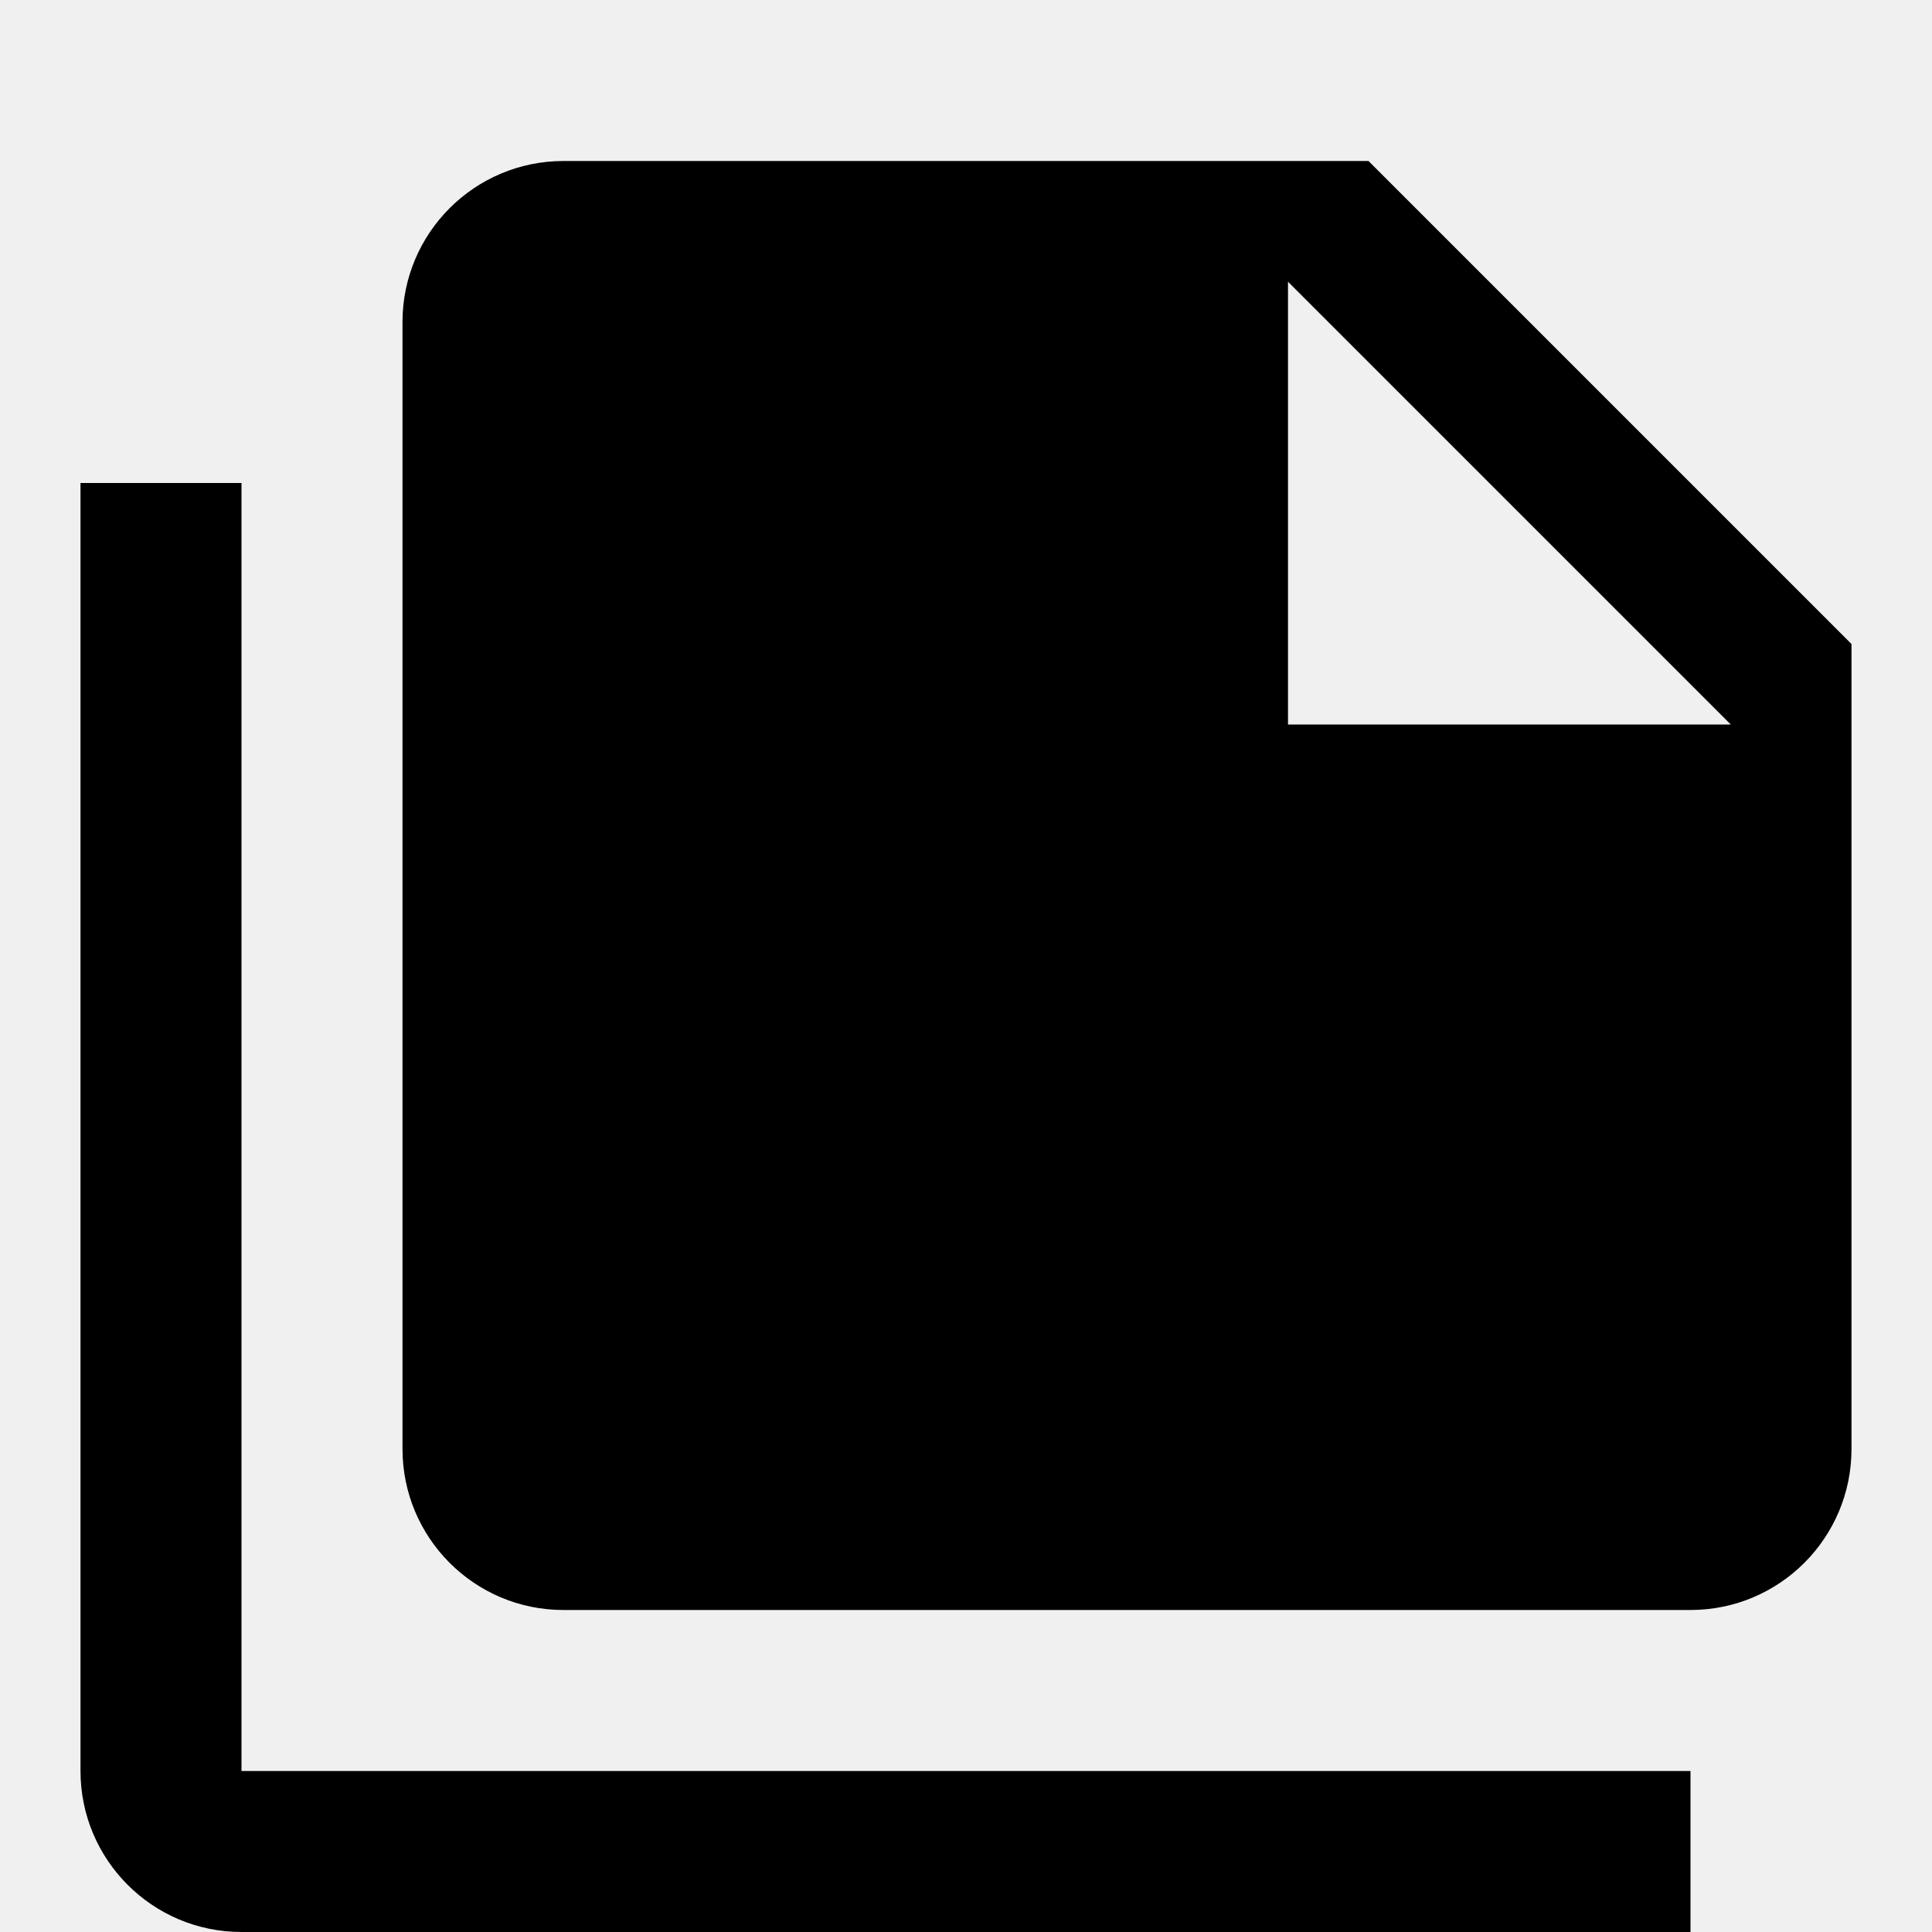
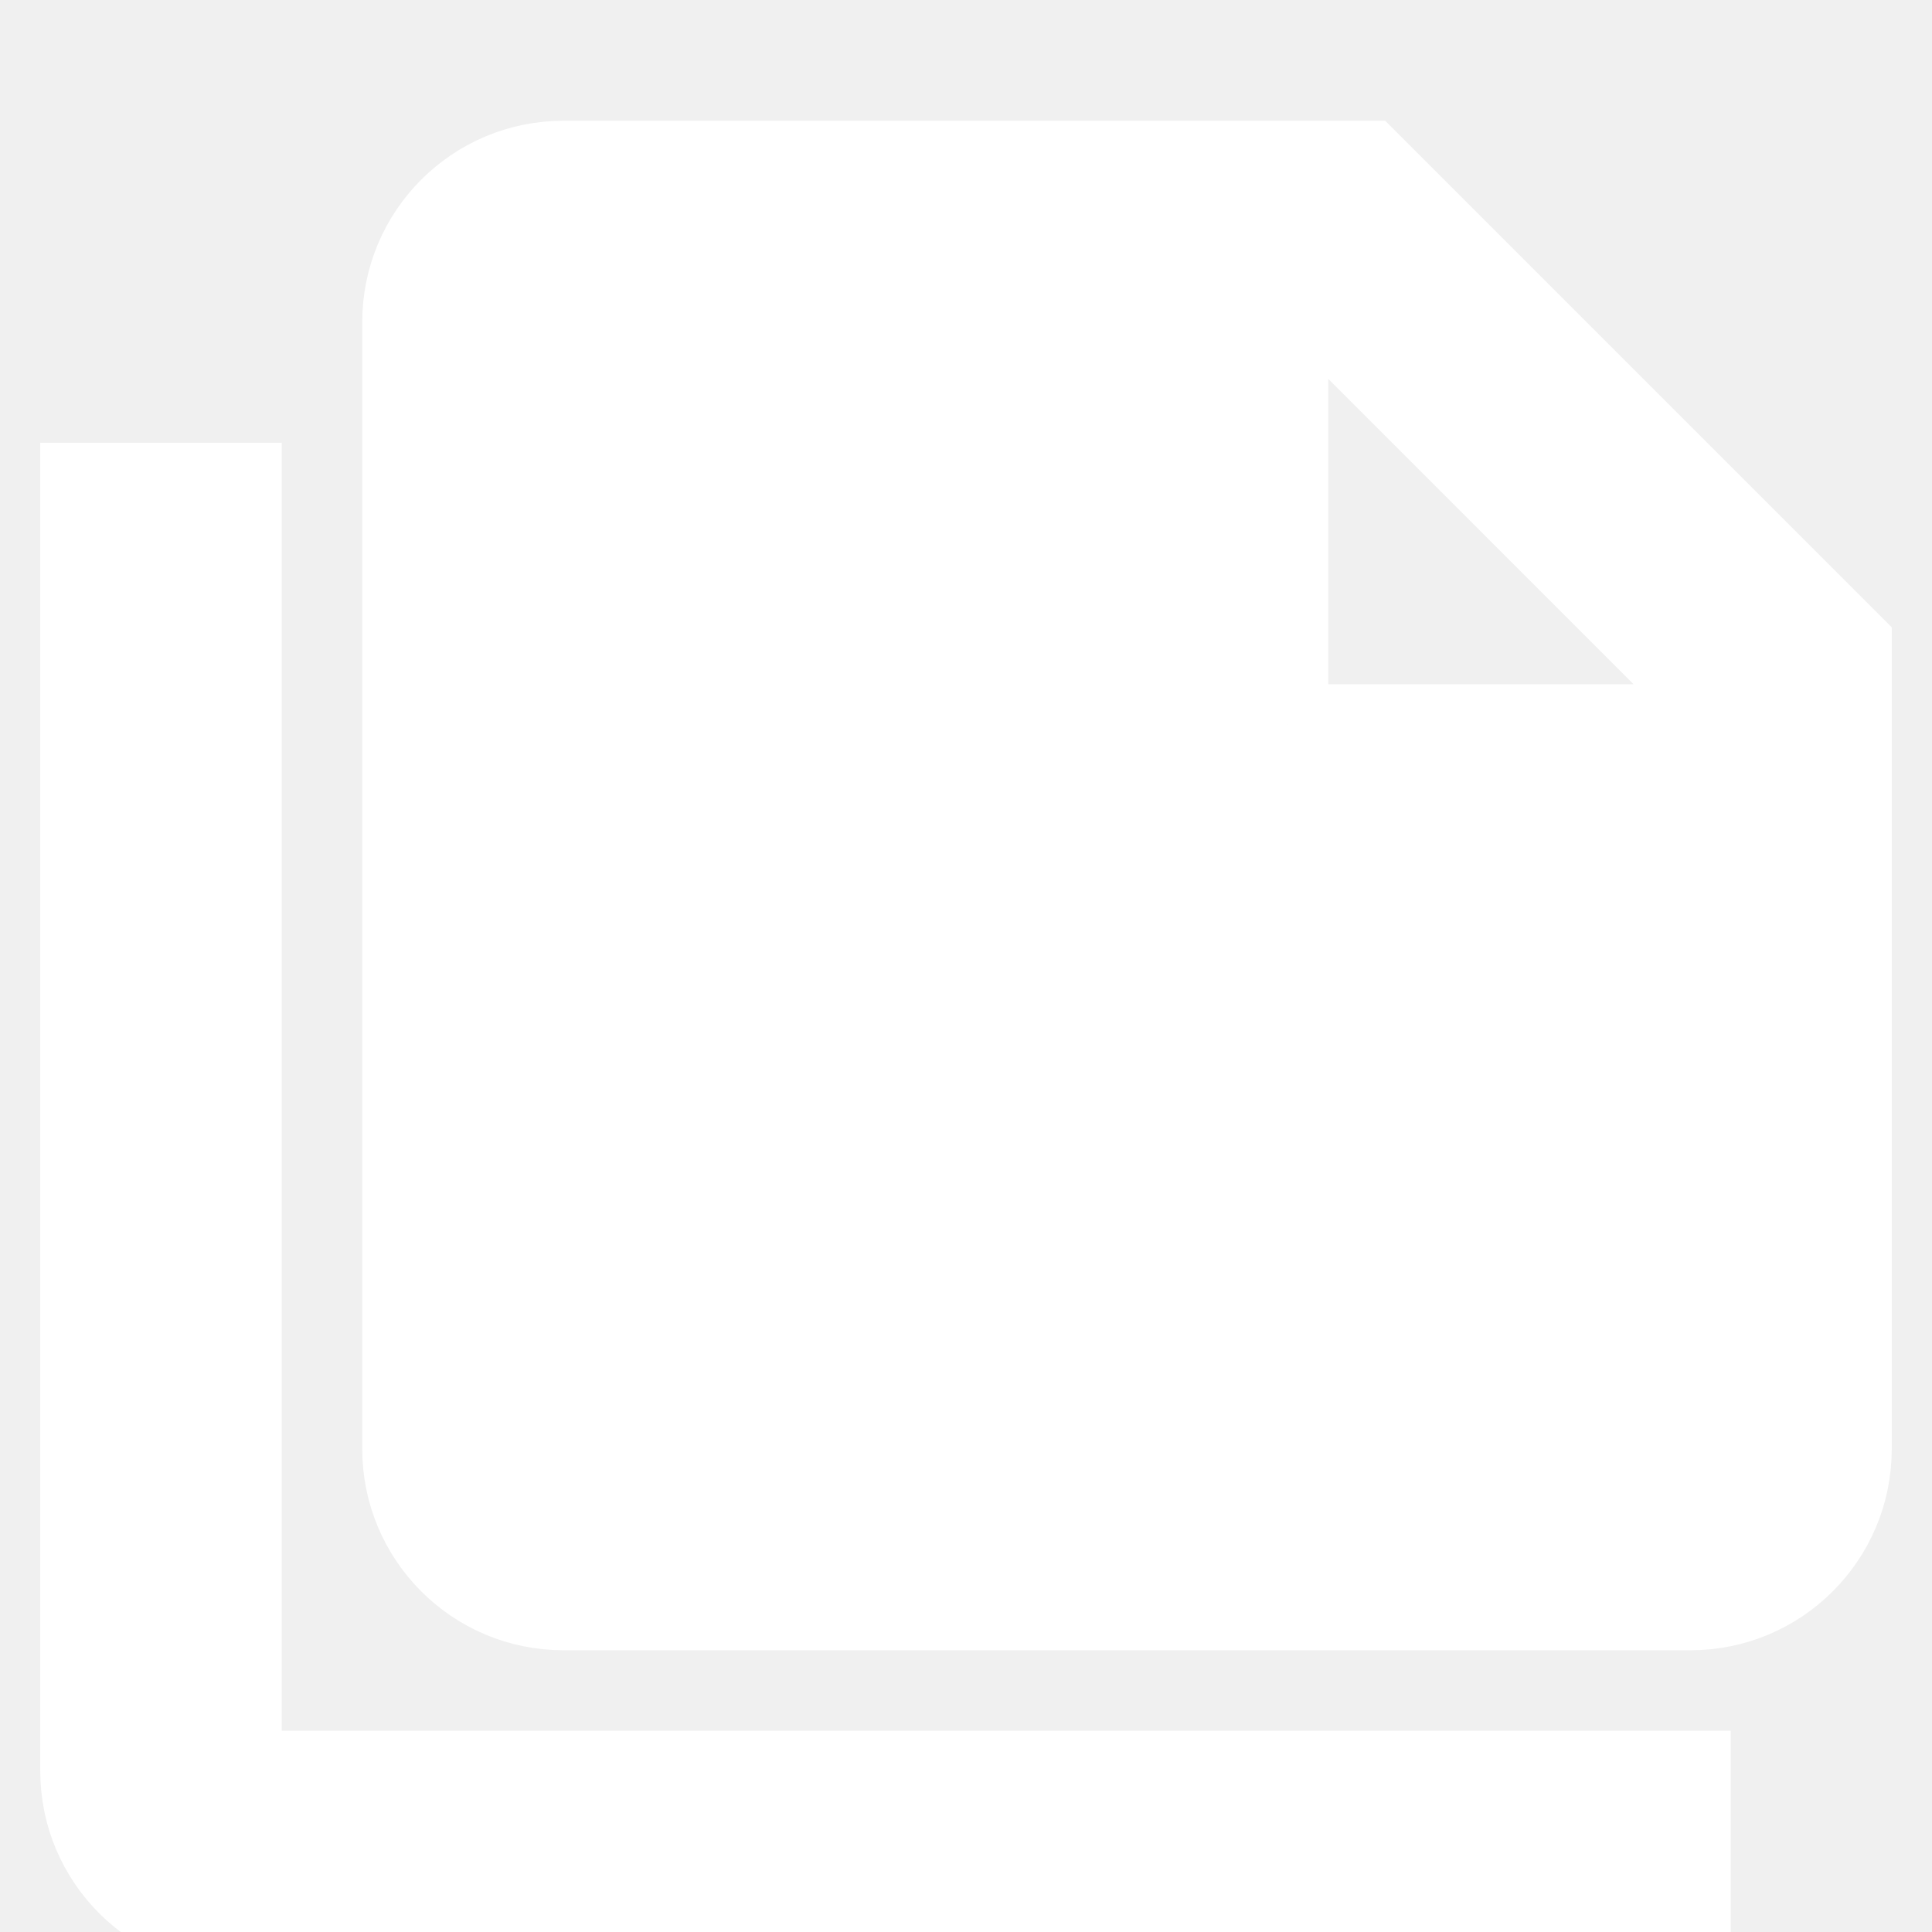
- <svg xmlns="http://www.w3.org/2000/svg" viewBox="0 0 24 24">
+ <svg xmlns="http://www.w3.org/2000/svg" viewBox="0 0 24 24" fill="#ffffff" stroke="#ffffff">
  <path d="M16,9H21.5L16,3.5V9M7,2H17L23,8V18A2,2 0 0,1 21,20H7C5.89,20 5,19.1 5,18V4A2,2 0 0,1 7,2M3,6V22H21V24H3A2,2 0 0,1 1,22V6H3Z" />
</svg>
